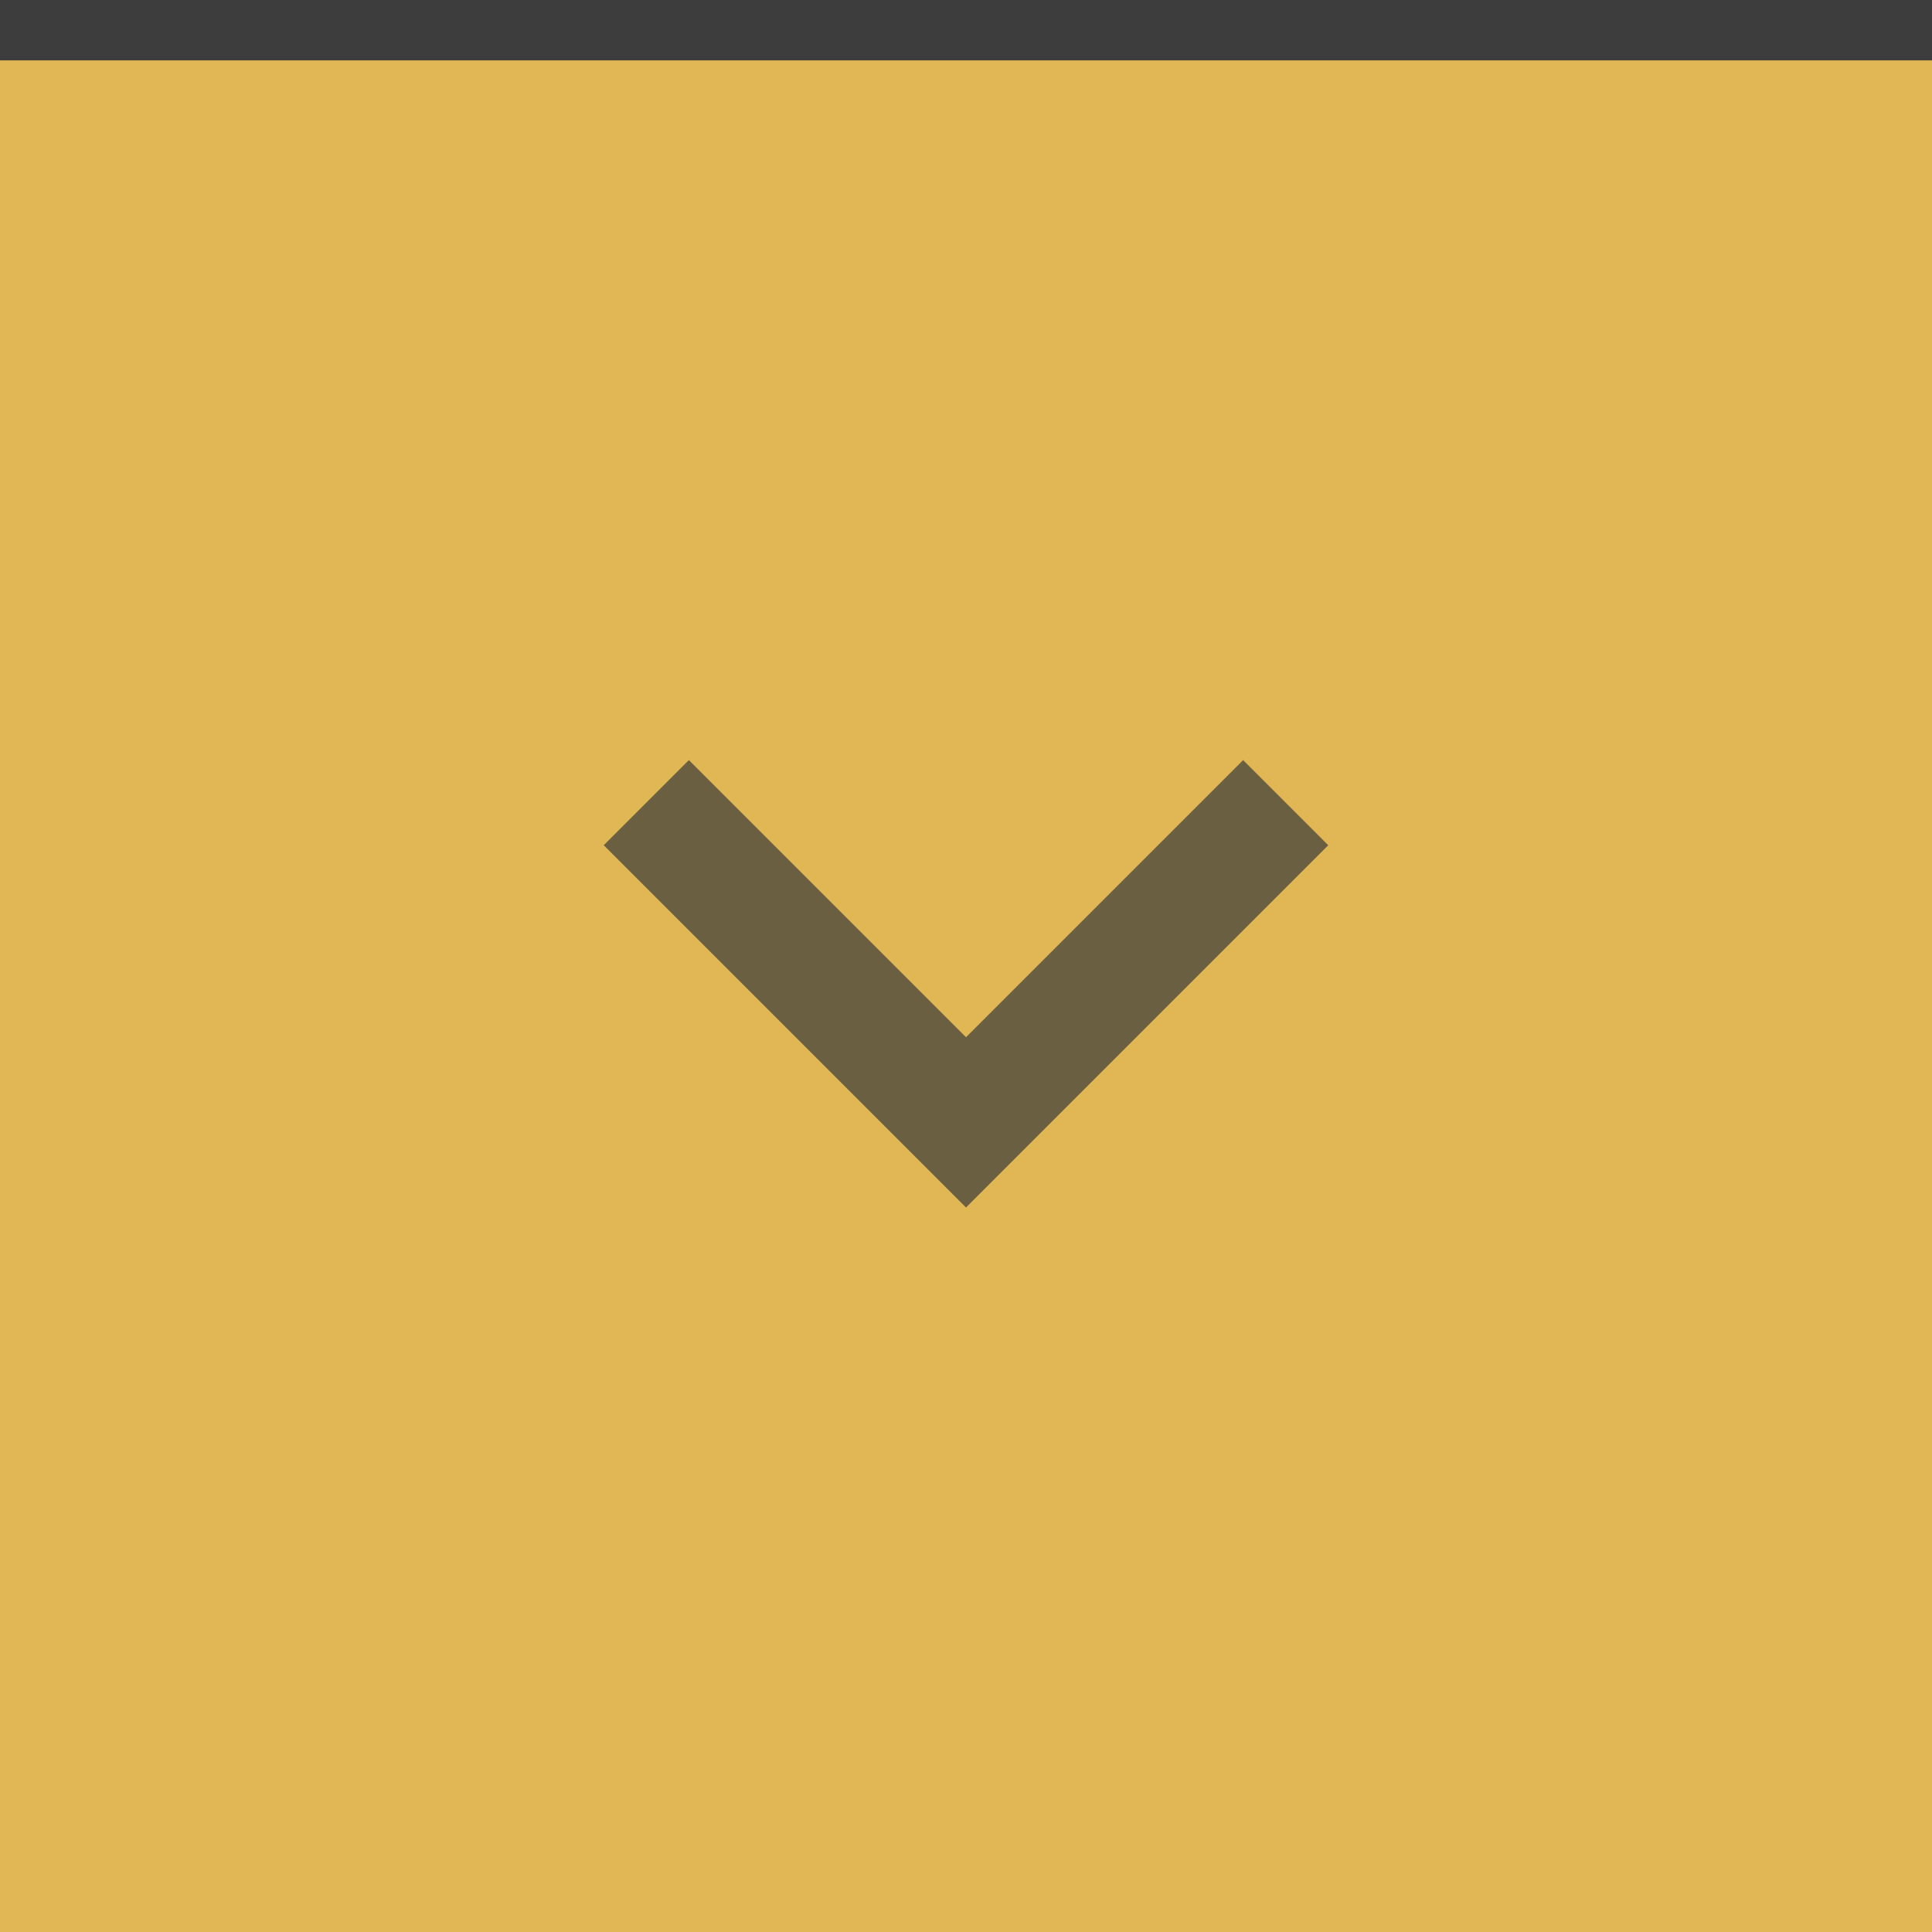
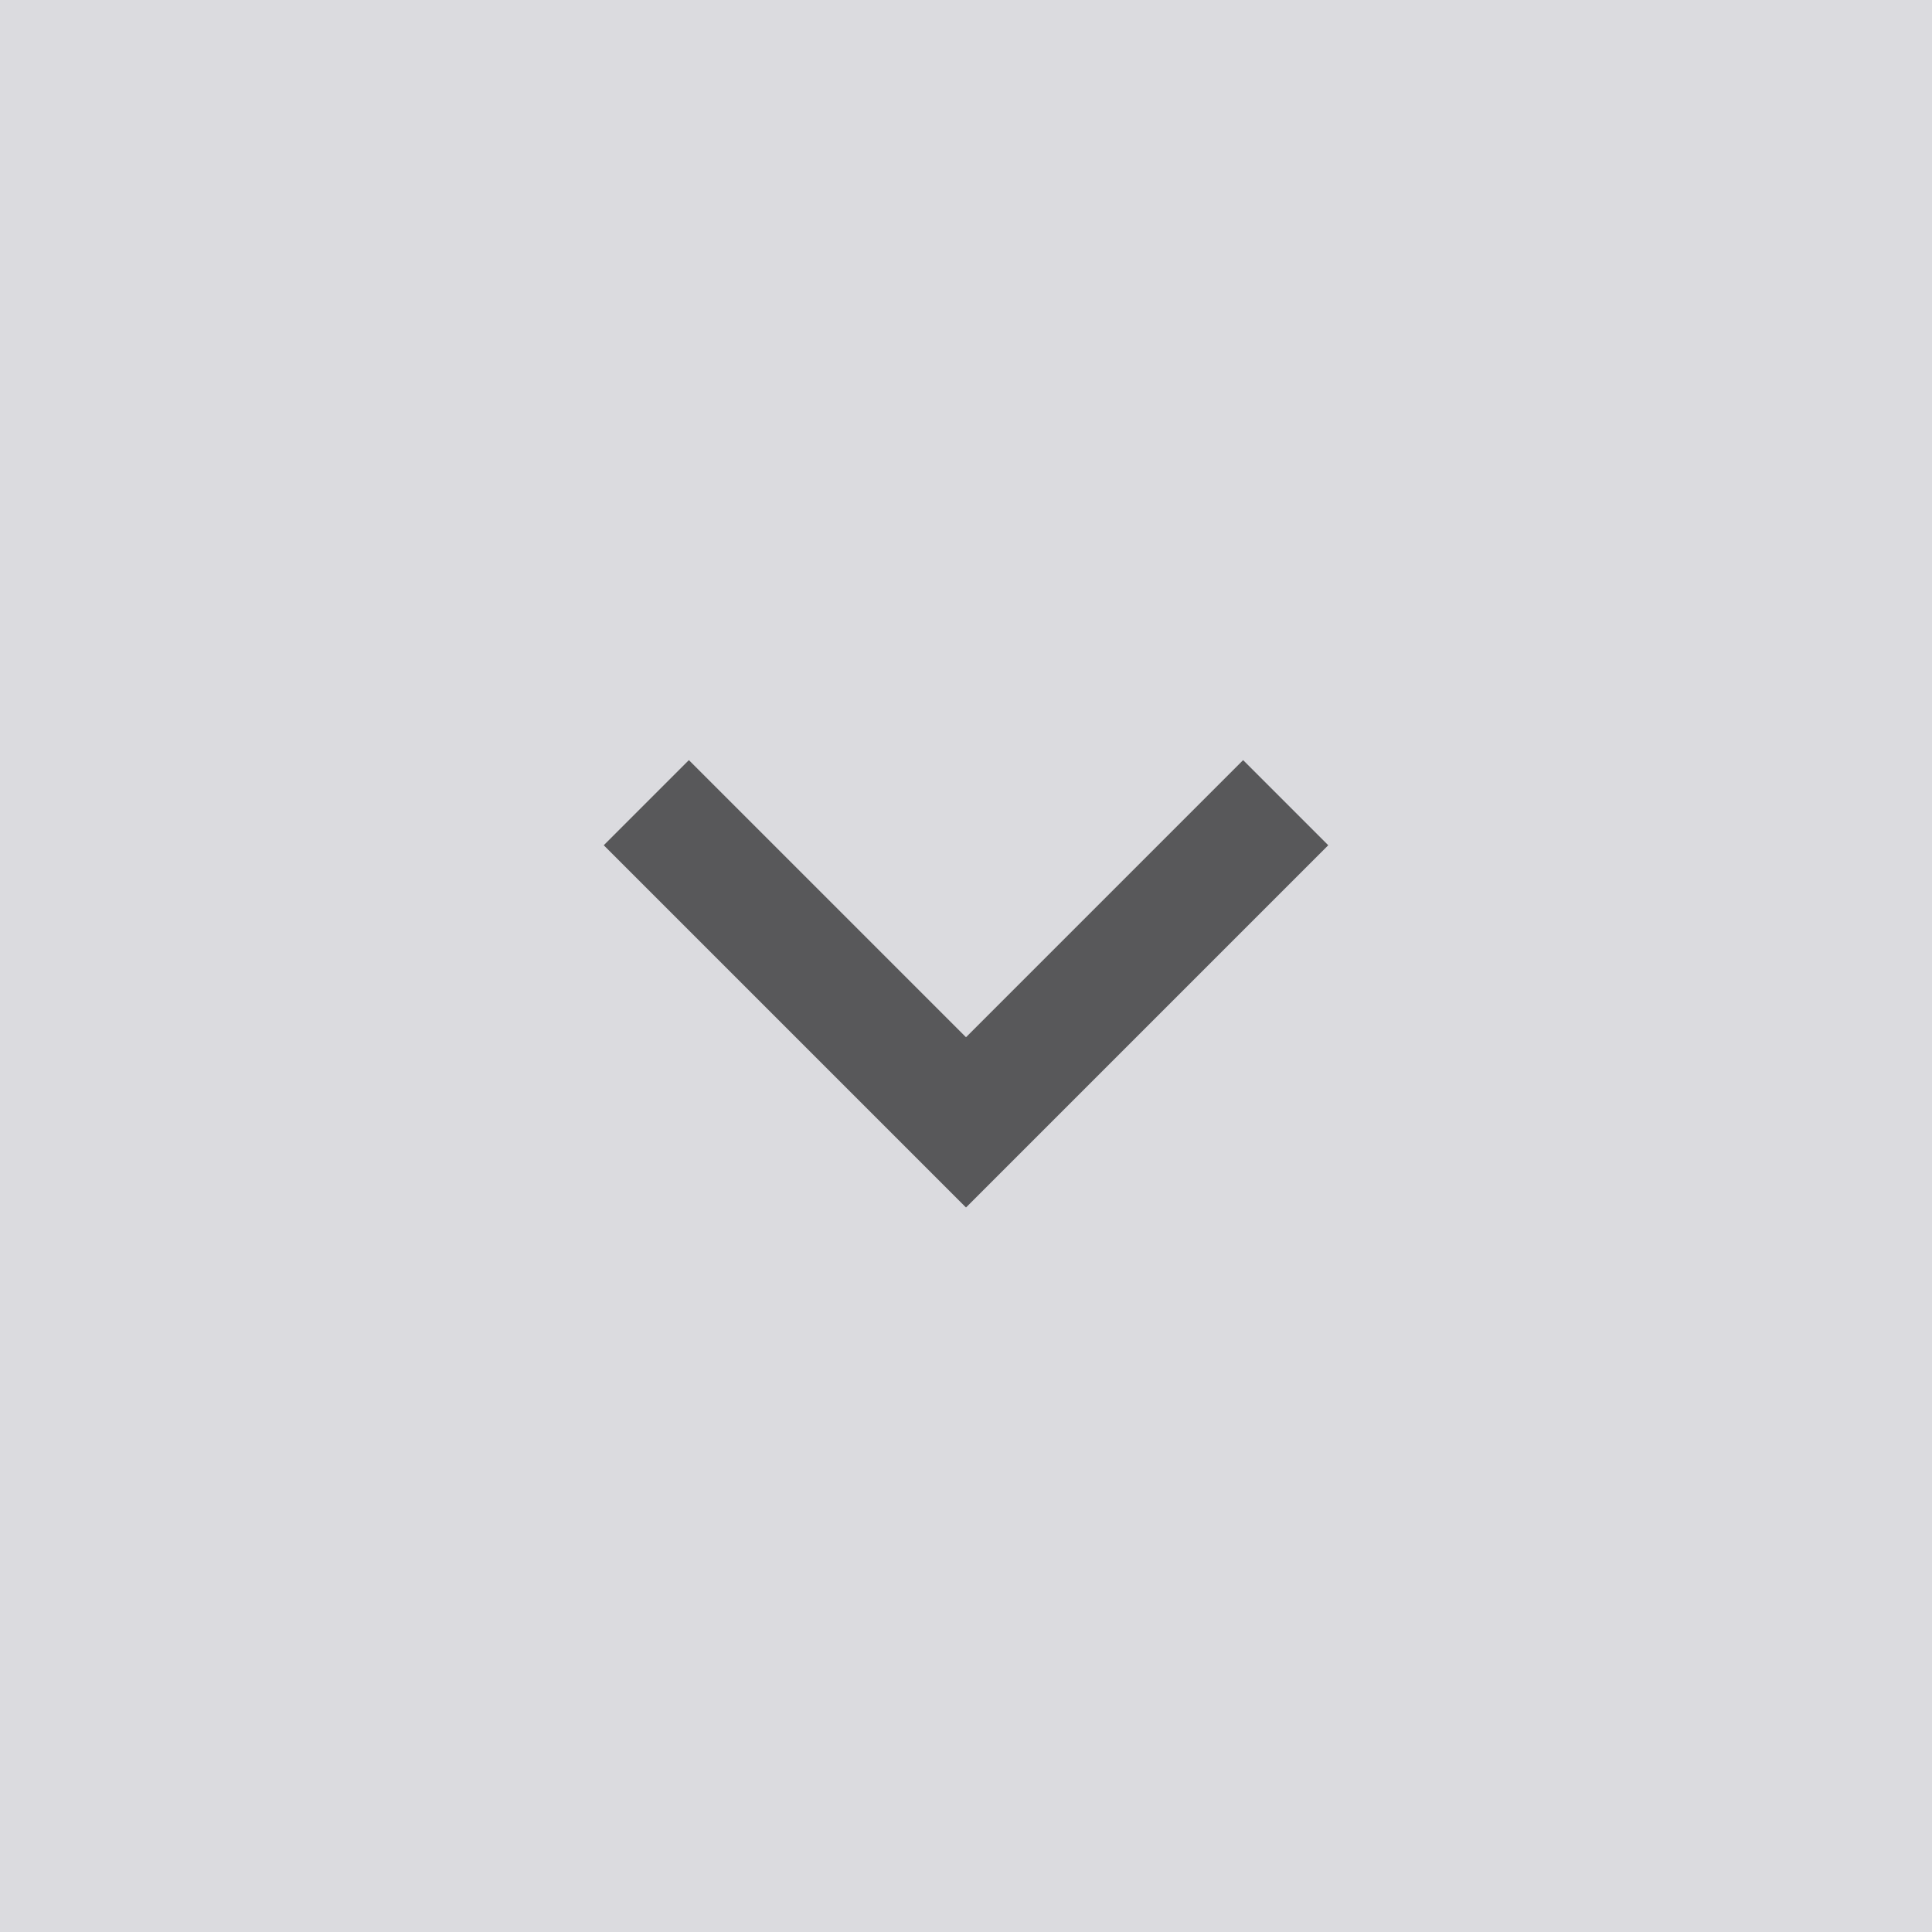
<svg xmlns="http://www.w3.org/2000/svg" width="32" height="32" viewBox="0 0 32 32">
-   <rect width="32" height="32" fill="#e1b756" />
-   <rect width="32" height="1" fill="#3d3d3d" />
-   <g fill="#393939" opacity="0.7">
+   <rect width="32" height="32" fill="#dbdbdf" />
+   <g fill="#212122" opacity="0.7">
    <circle cx="16" cy="16" r="12" opacity="0" />
    <path d="m22 14-1.41-1.41-4.59 4.59-4.59-4.59-1.41 1.41l6 6z" />
  </g>
</svg>
